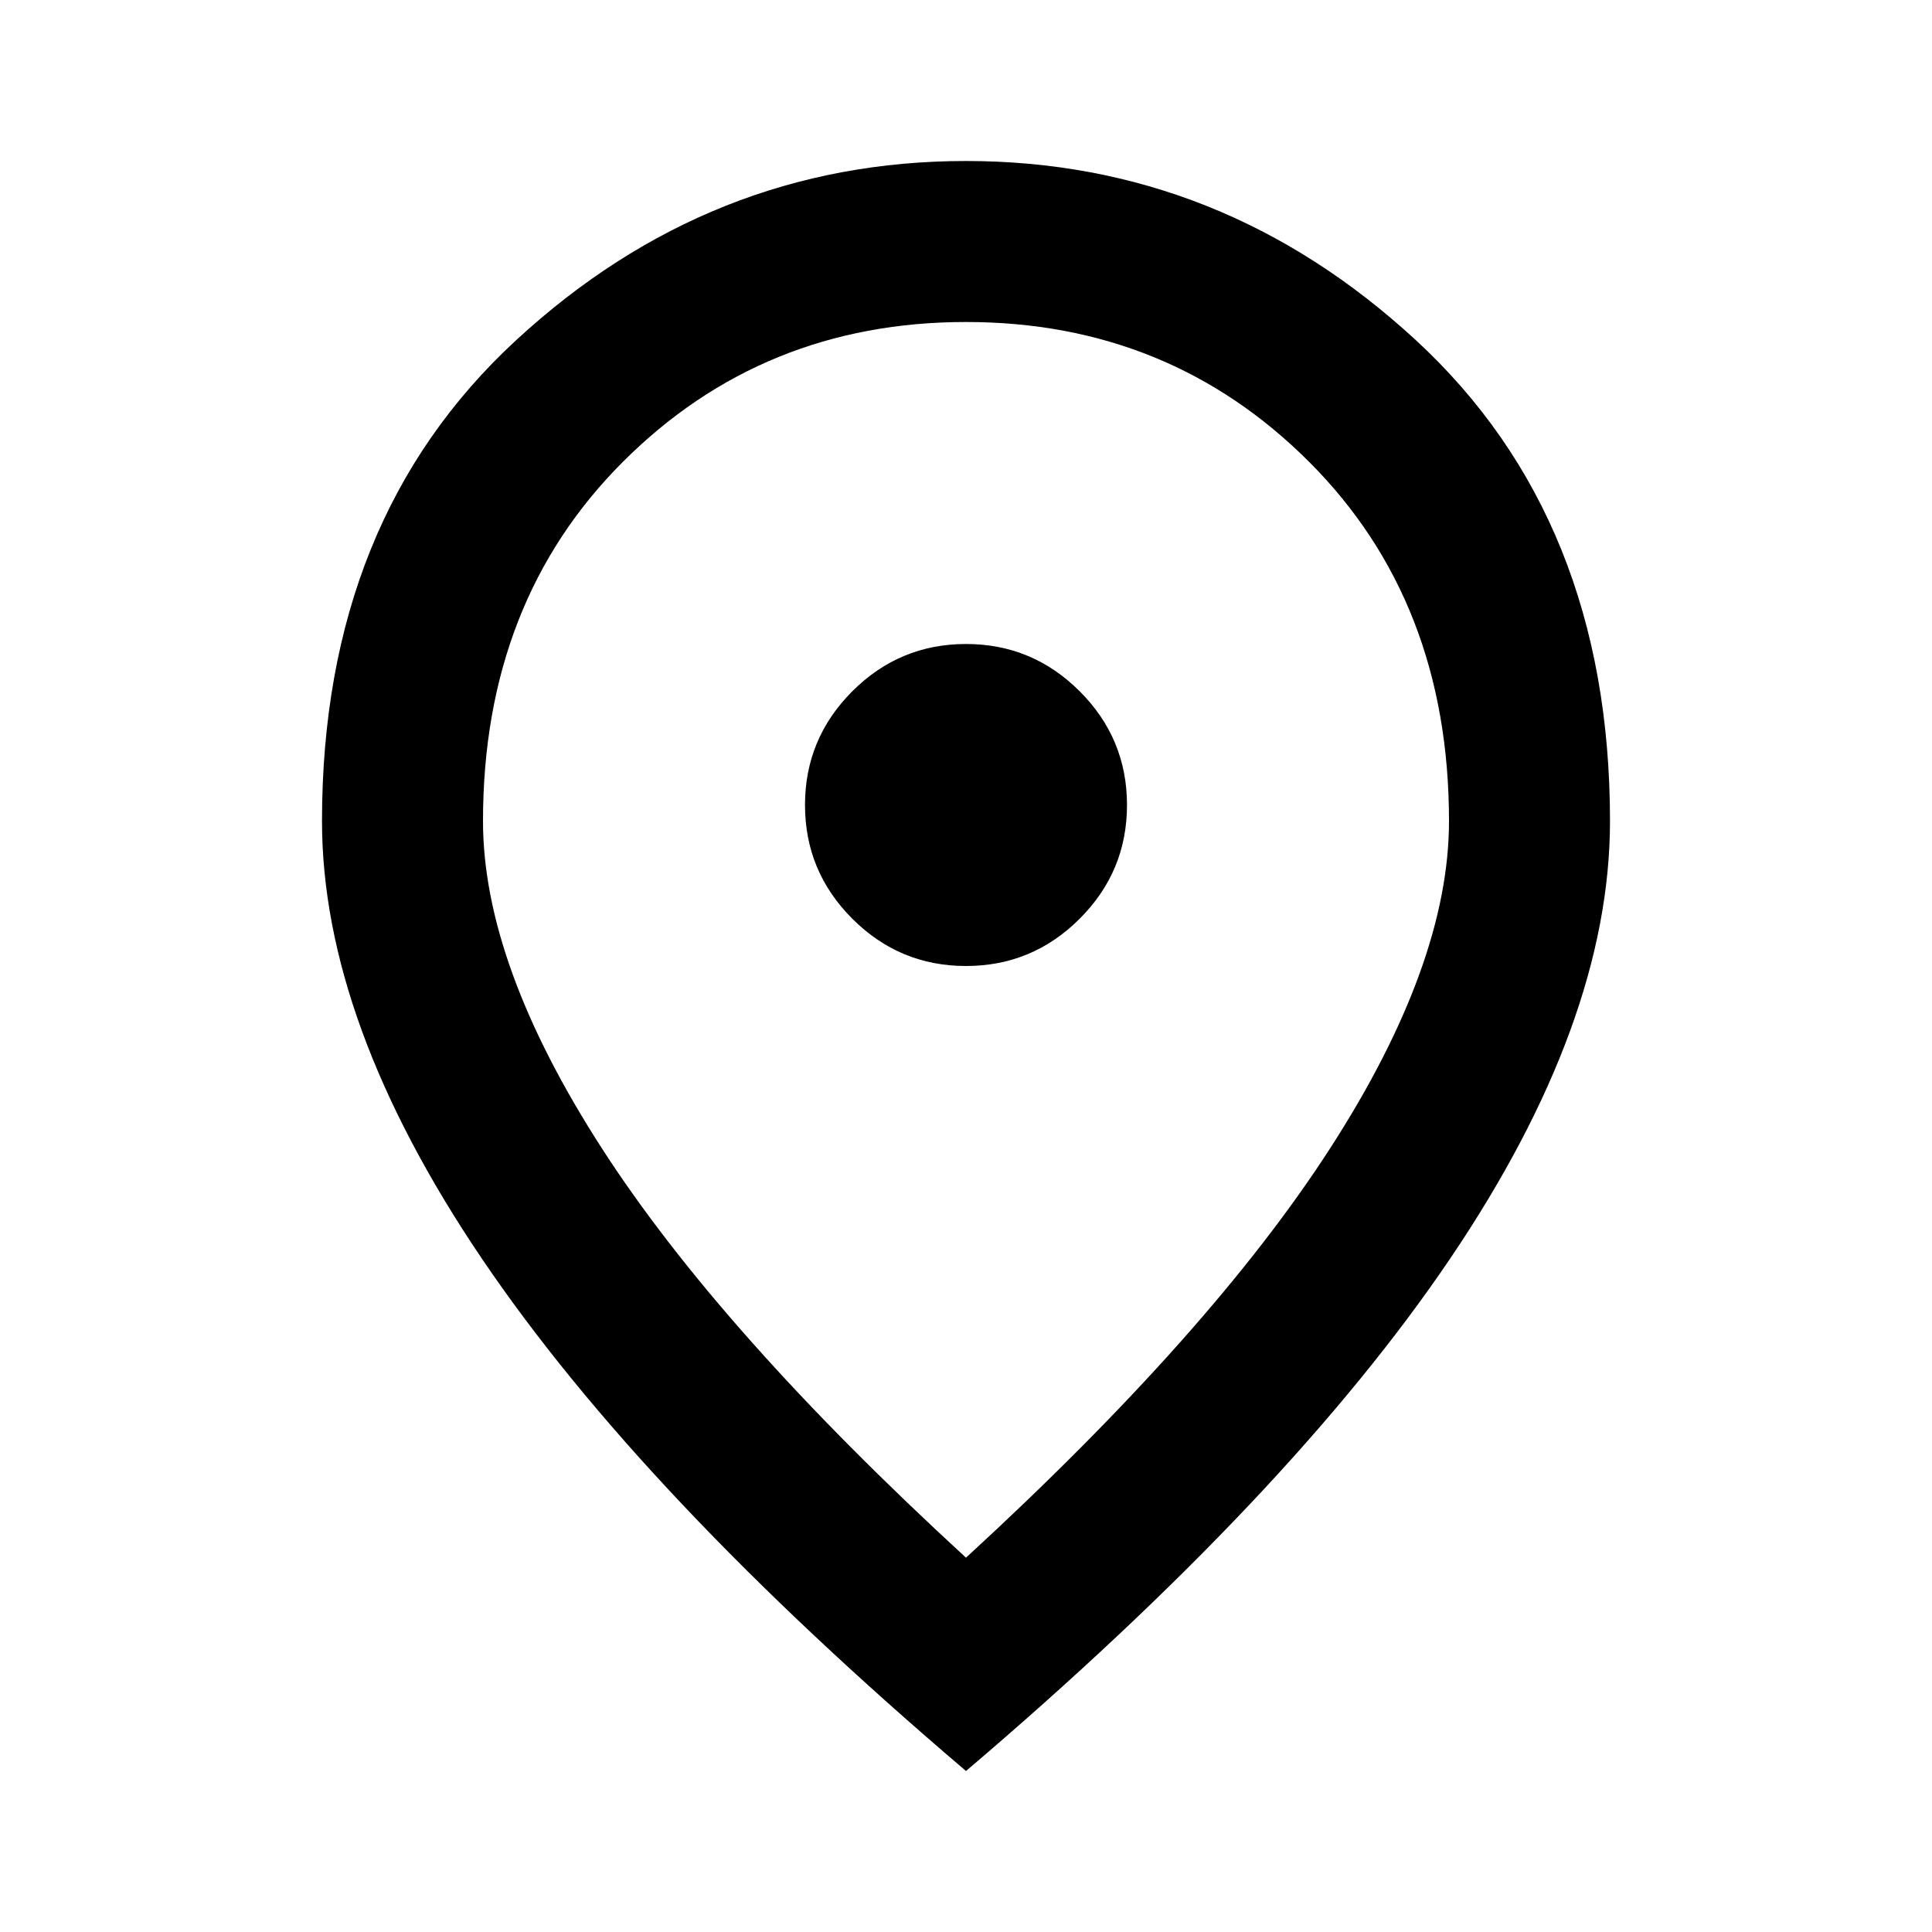
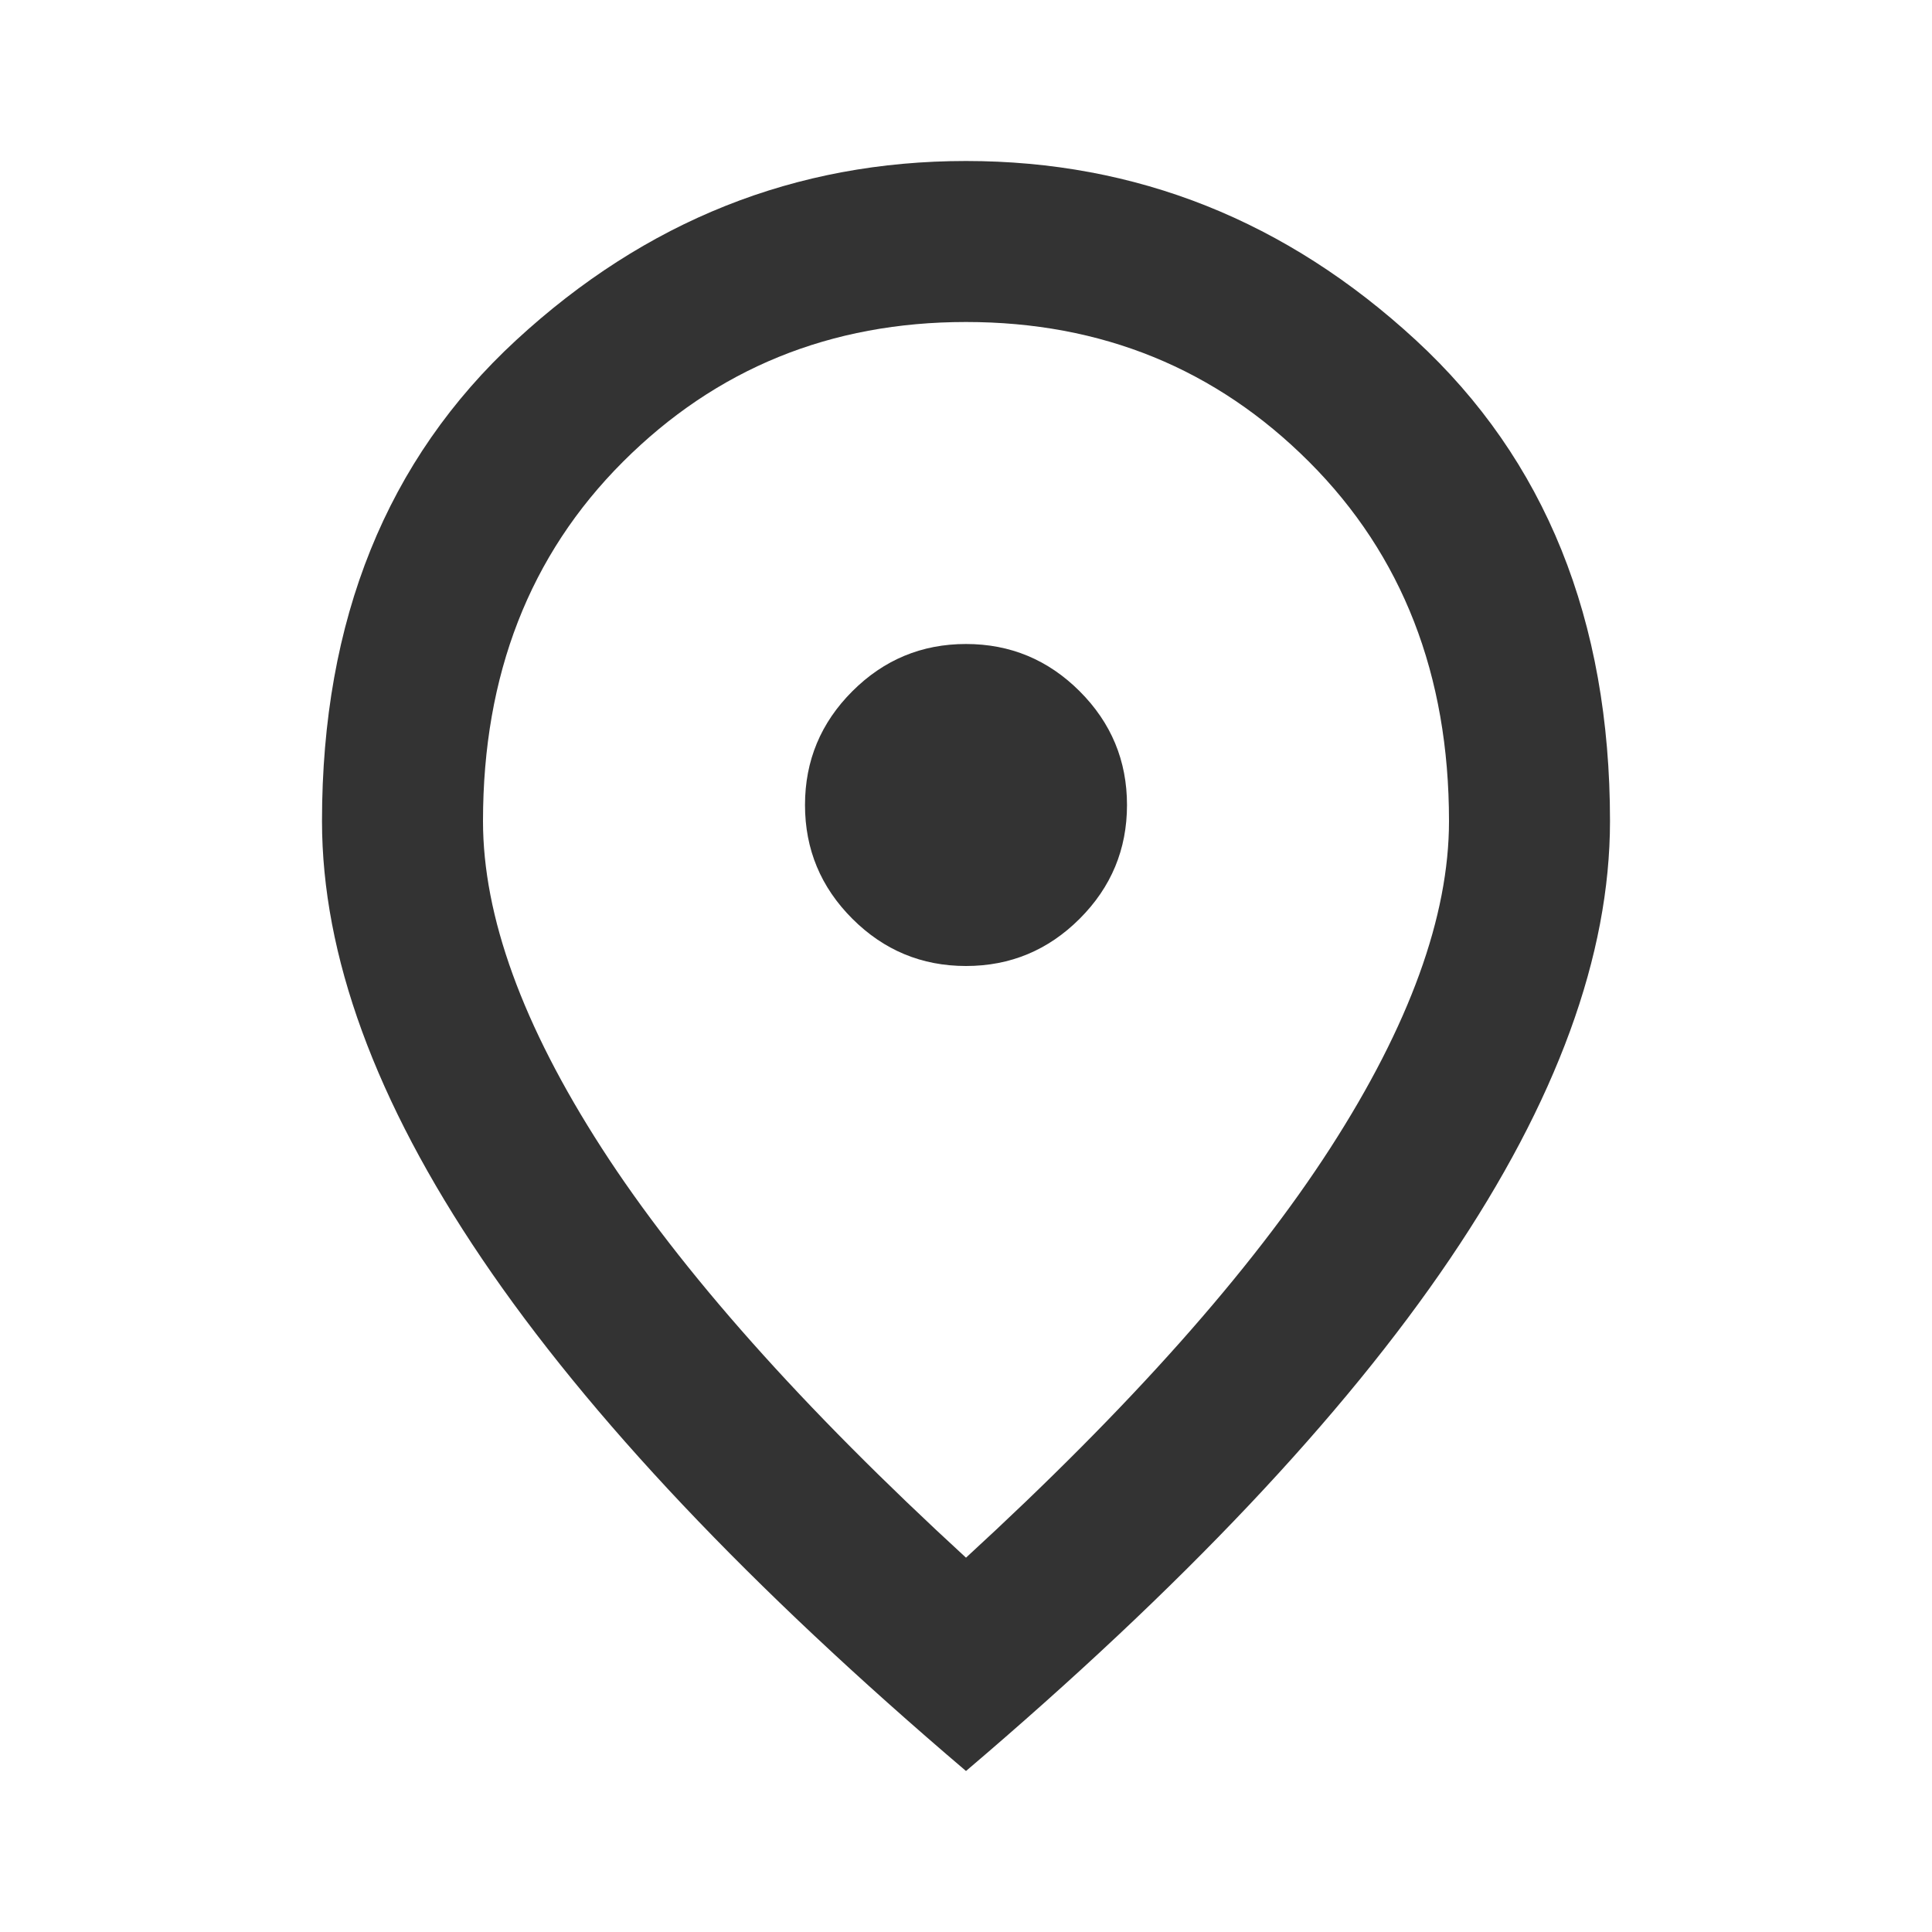
<svg xmlns="http://www.w3.org/2000/svg" height="24" viewBox="0 -960 960 960" width="24">
-   <path d="M480-480q33 0 56.5-23.5T560-560q0-33-23.5-56.5T480-640q-33 0-56.5 23.5T400-560q0 33 23.5 56.5T480-480Zm0 294q122-112 181-203.5T720-552q0-109-69.5-178.5T480-800q-101 0-170.5 69.5T240-552q0 71 59 162.5T480-186Zm0 106Q319-217 239.5-334.5T160-552q0-150 96.5-239T480-880q127 0 223.5 89T800-552q0 100-79.5 217.5T480-80Zm0-480Z" />
+   <path fill="#333333" d="M480-480q33 0 56.5-23.5T560-560q0-33-23.5-56.5T480-640q-33 0-56.5 23.5T400-560q0 33 23.5 56.5T480-480Zm0 294q122-112 181-203.5T720-552q0-109-69.5-178.5T480-800q-101 0-170.5 69.5T240-552q0 71 59 162.5T480-186Zm0 106Q319-217 239.5-334.5T160-552q0-150 96.5-239T480-880q127 0 223.5 89T800-552q0 100-79.5 217.5T480-80Zm0-480Z" />
</svg>
